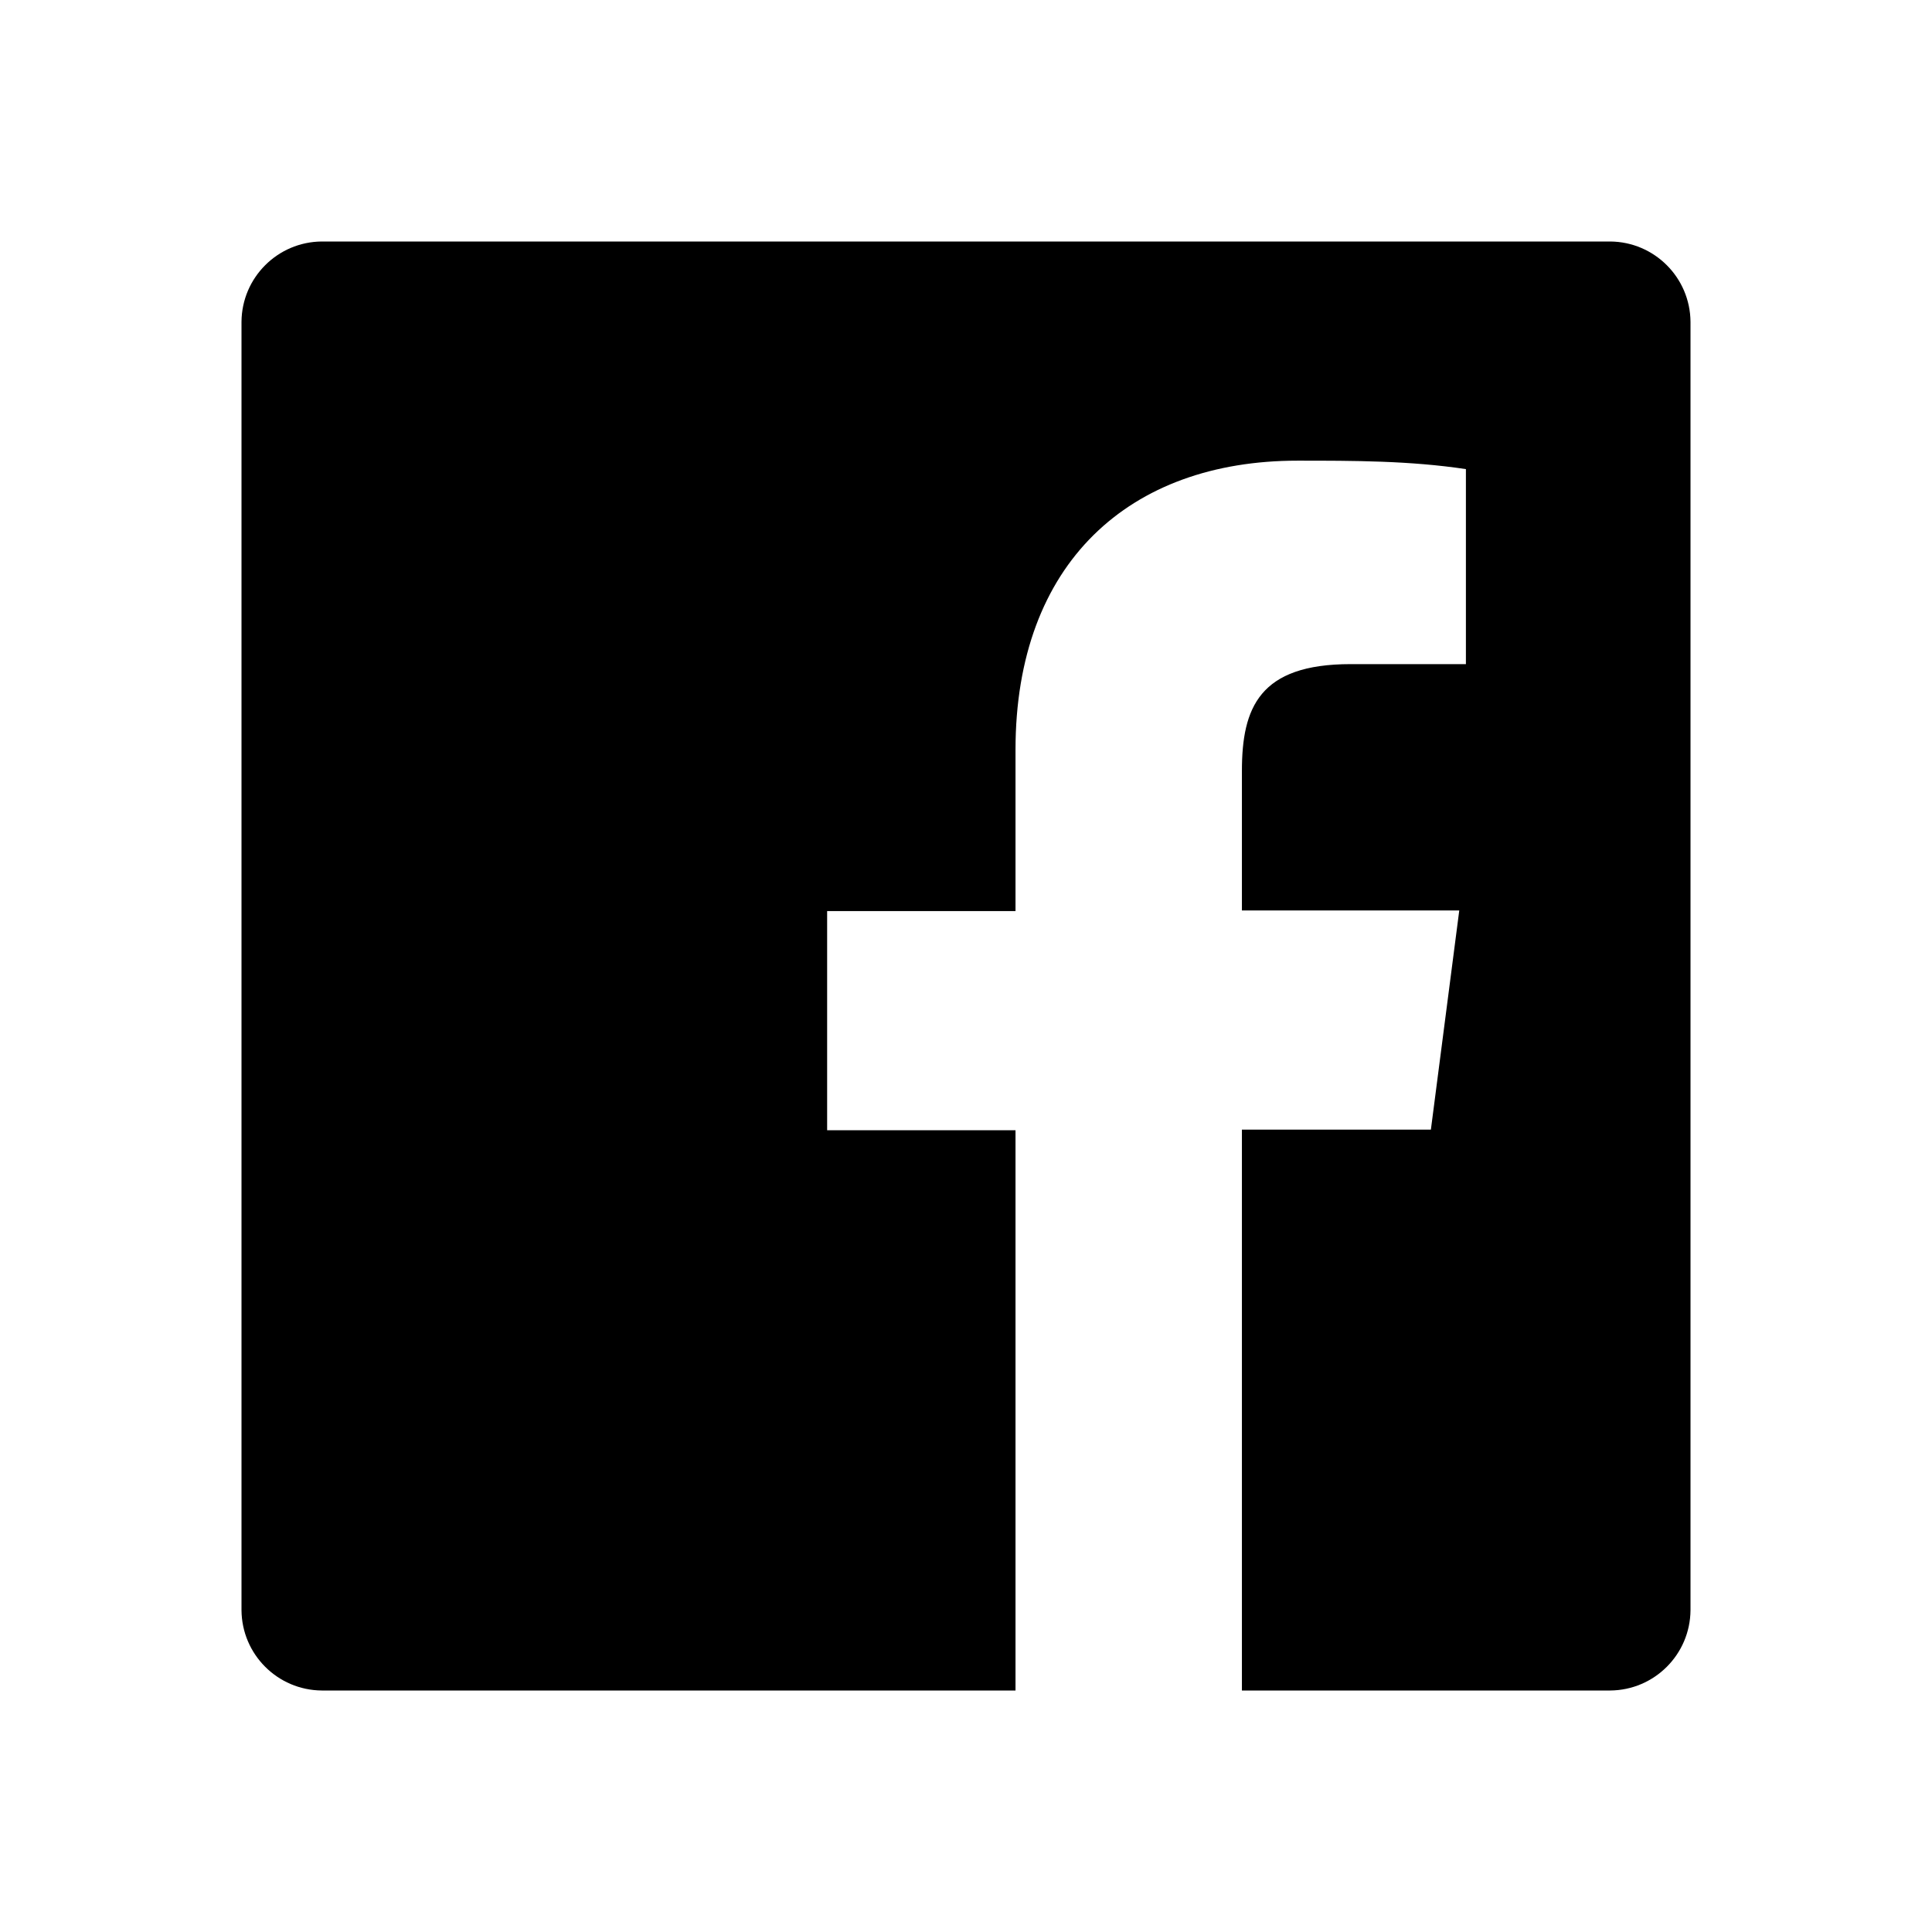
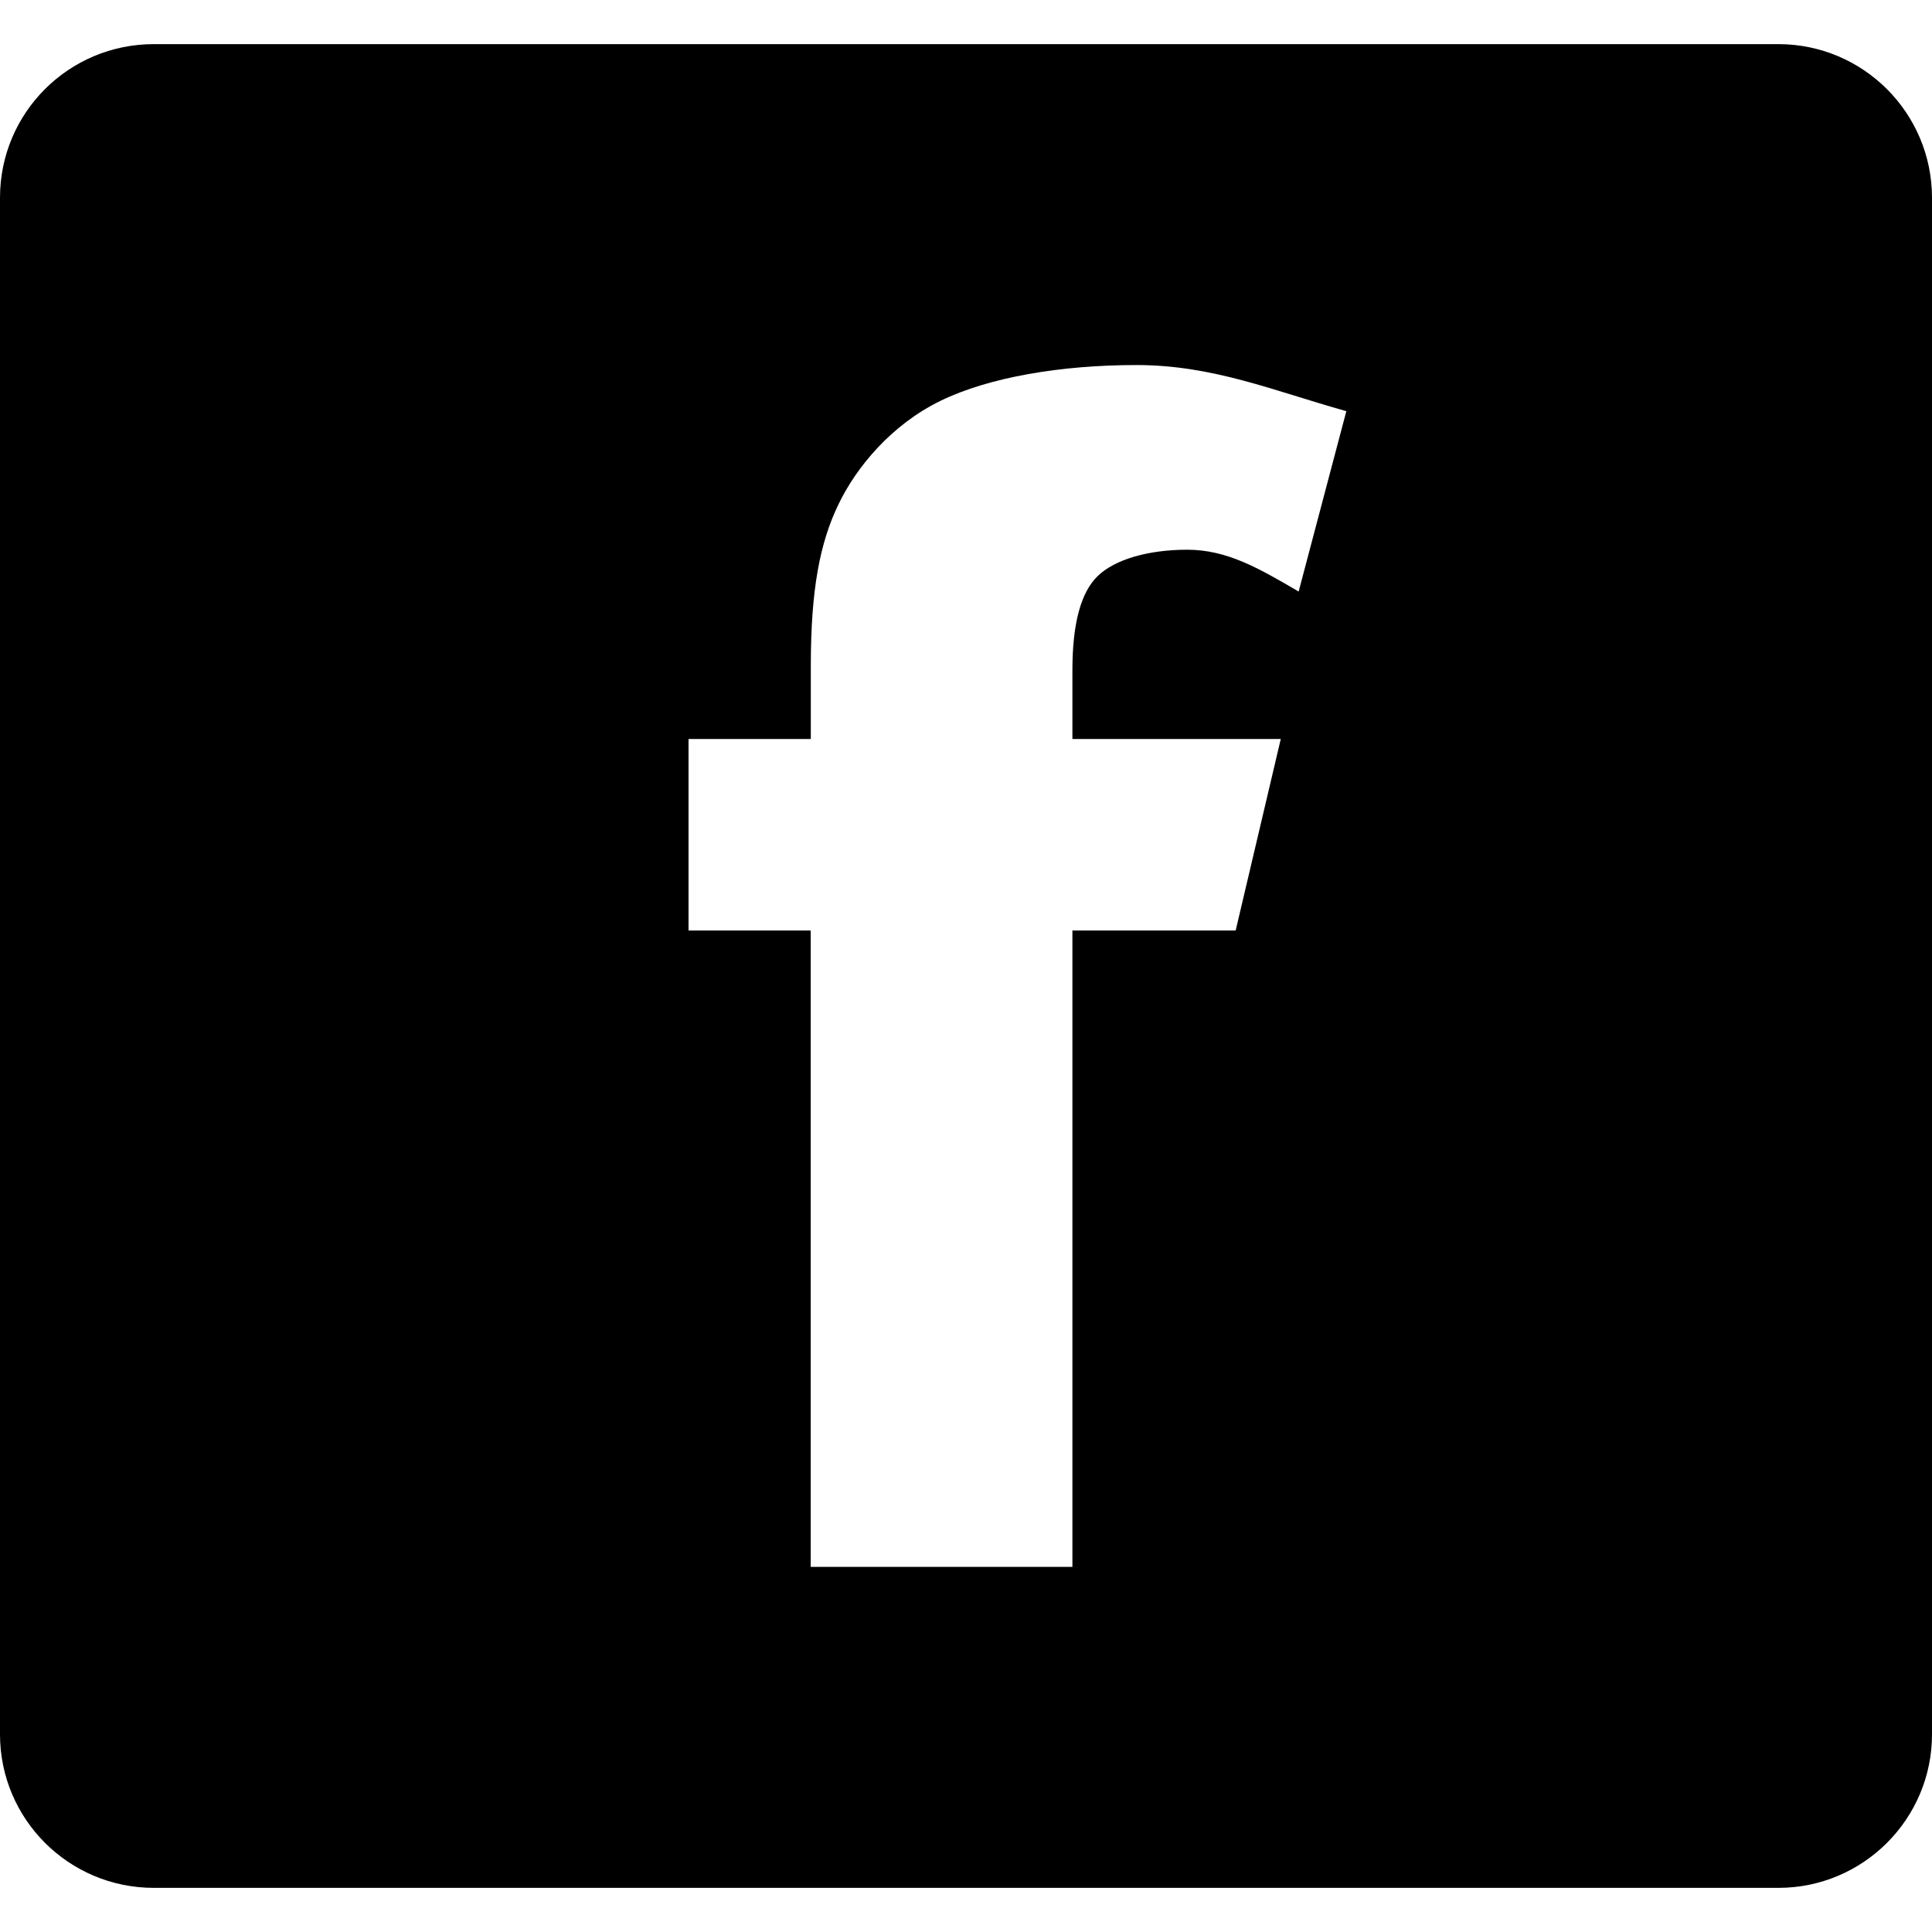
- <svg xmlns="http://www.w3.org/2000/svg" width="32px" height="32px" viewBox="0 0 32 32" id="icon">
-   <defs>
-     <style>.cls-1{fill:none;}</style>
-   </defs>
-   <path d="M26.67,4H5.33A1.34,1.34,0,0,0,4,5.33V26.67A1.34,1.34,0,0,0,5.33,28H16.82V18.72H13.7V15.09h3.12V12.42c0-3.1,1.89-4.79,4.67-4.79.93,0,1.86,0,2.79.14V11H22.37c-1.51,0-1.8.72-1.8,1.77v2.31h3.6l-.47,3.63H20.57V28h6.1A1.34,1.34,0,0,0,28,26.67V5.33A1.34,1.34,0,0,0,26.67,4Z" transform="translate(0 0)" />
-   <rect id="_Transparent_Rectangle_" data-name="&lt;Transparent Rectangle&gt;" class="cls-1" width="32" height="32" />
+ <svg xmlns="http://www.w3.org/2000/svg" version="1.1" id="Capa_1" x="0px" y="0px" viewBox="0 0 29.94 29.94" style="enable-background:new 0 0 29.94 29.94;" xml:space="preserve">
+   <g>
+     <path d="M27.56,0.684H2.383C1.065,0.684,0,1.748,0,3.064v23.813c0,1.312,1.065,2.379,2.383,2.379H27.56   c1.312,0,2.38-1.066,2.38-2.379V3.064C29.939,1.748,28.871,0.684,27.56,0.684z M20.125,9.167c-0.619-0.362-1.11-0.648-1.727-0.648   c-0.604,0-1.12,0.151-1.384,0.405c-0.264,0.252-0.395,0.74-0.395,1.461v1.067h3.229l-0.699,2.968h-2.53v9.862h-4.056V14.42H10.67   v-2.968h1.895v-1.133c0-1.193,0.143-1.907,0.425-2.496c0.281-0.587,0.826-1.241,1.584-1.611c0.757-0.369,1.877-0.555,3.036-0.555   c1.188,0,2.116,0.396,3.254,0.715L20.125,9.167z" />
+     <g>
+ 	</g>
+     <g>
+ 	</g>
+     <g>
+ 	</g>
+     <g>
+ 	</g>
+     <g>
+ 	</g>
+     <g>
+ 	</g>
+     <g>
+ 	</g>
+     <g>
+ 	</g>
+     <g>
+ 	</g>
+     <g>
+ 	</g>
+     <g>
+ 	</g>
+     <g>
+ 	</g>
+     <g>
+ 	</g>
+     <g>
+ 	</g>
+     <g>
+ 	</g>
+   </g>
+   <g>
+ </g>
+   <g>
+ </g>
+   <g>
+ </g>
+   <g>
+ </g>
+   <g>
+ </g>
+   <g>
+ </g>
+   <g>
+ </g>
+   <g>
+ </g>
+   <g>
+ </g>
+   <g>
+ </g>
+   <g>
+ </g>
+   <g>
+ </g>
+   <g>
+ </g>
+   <g>
+ </g>
+   <g>
+ </g>
</svg>
